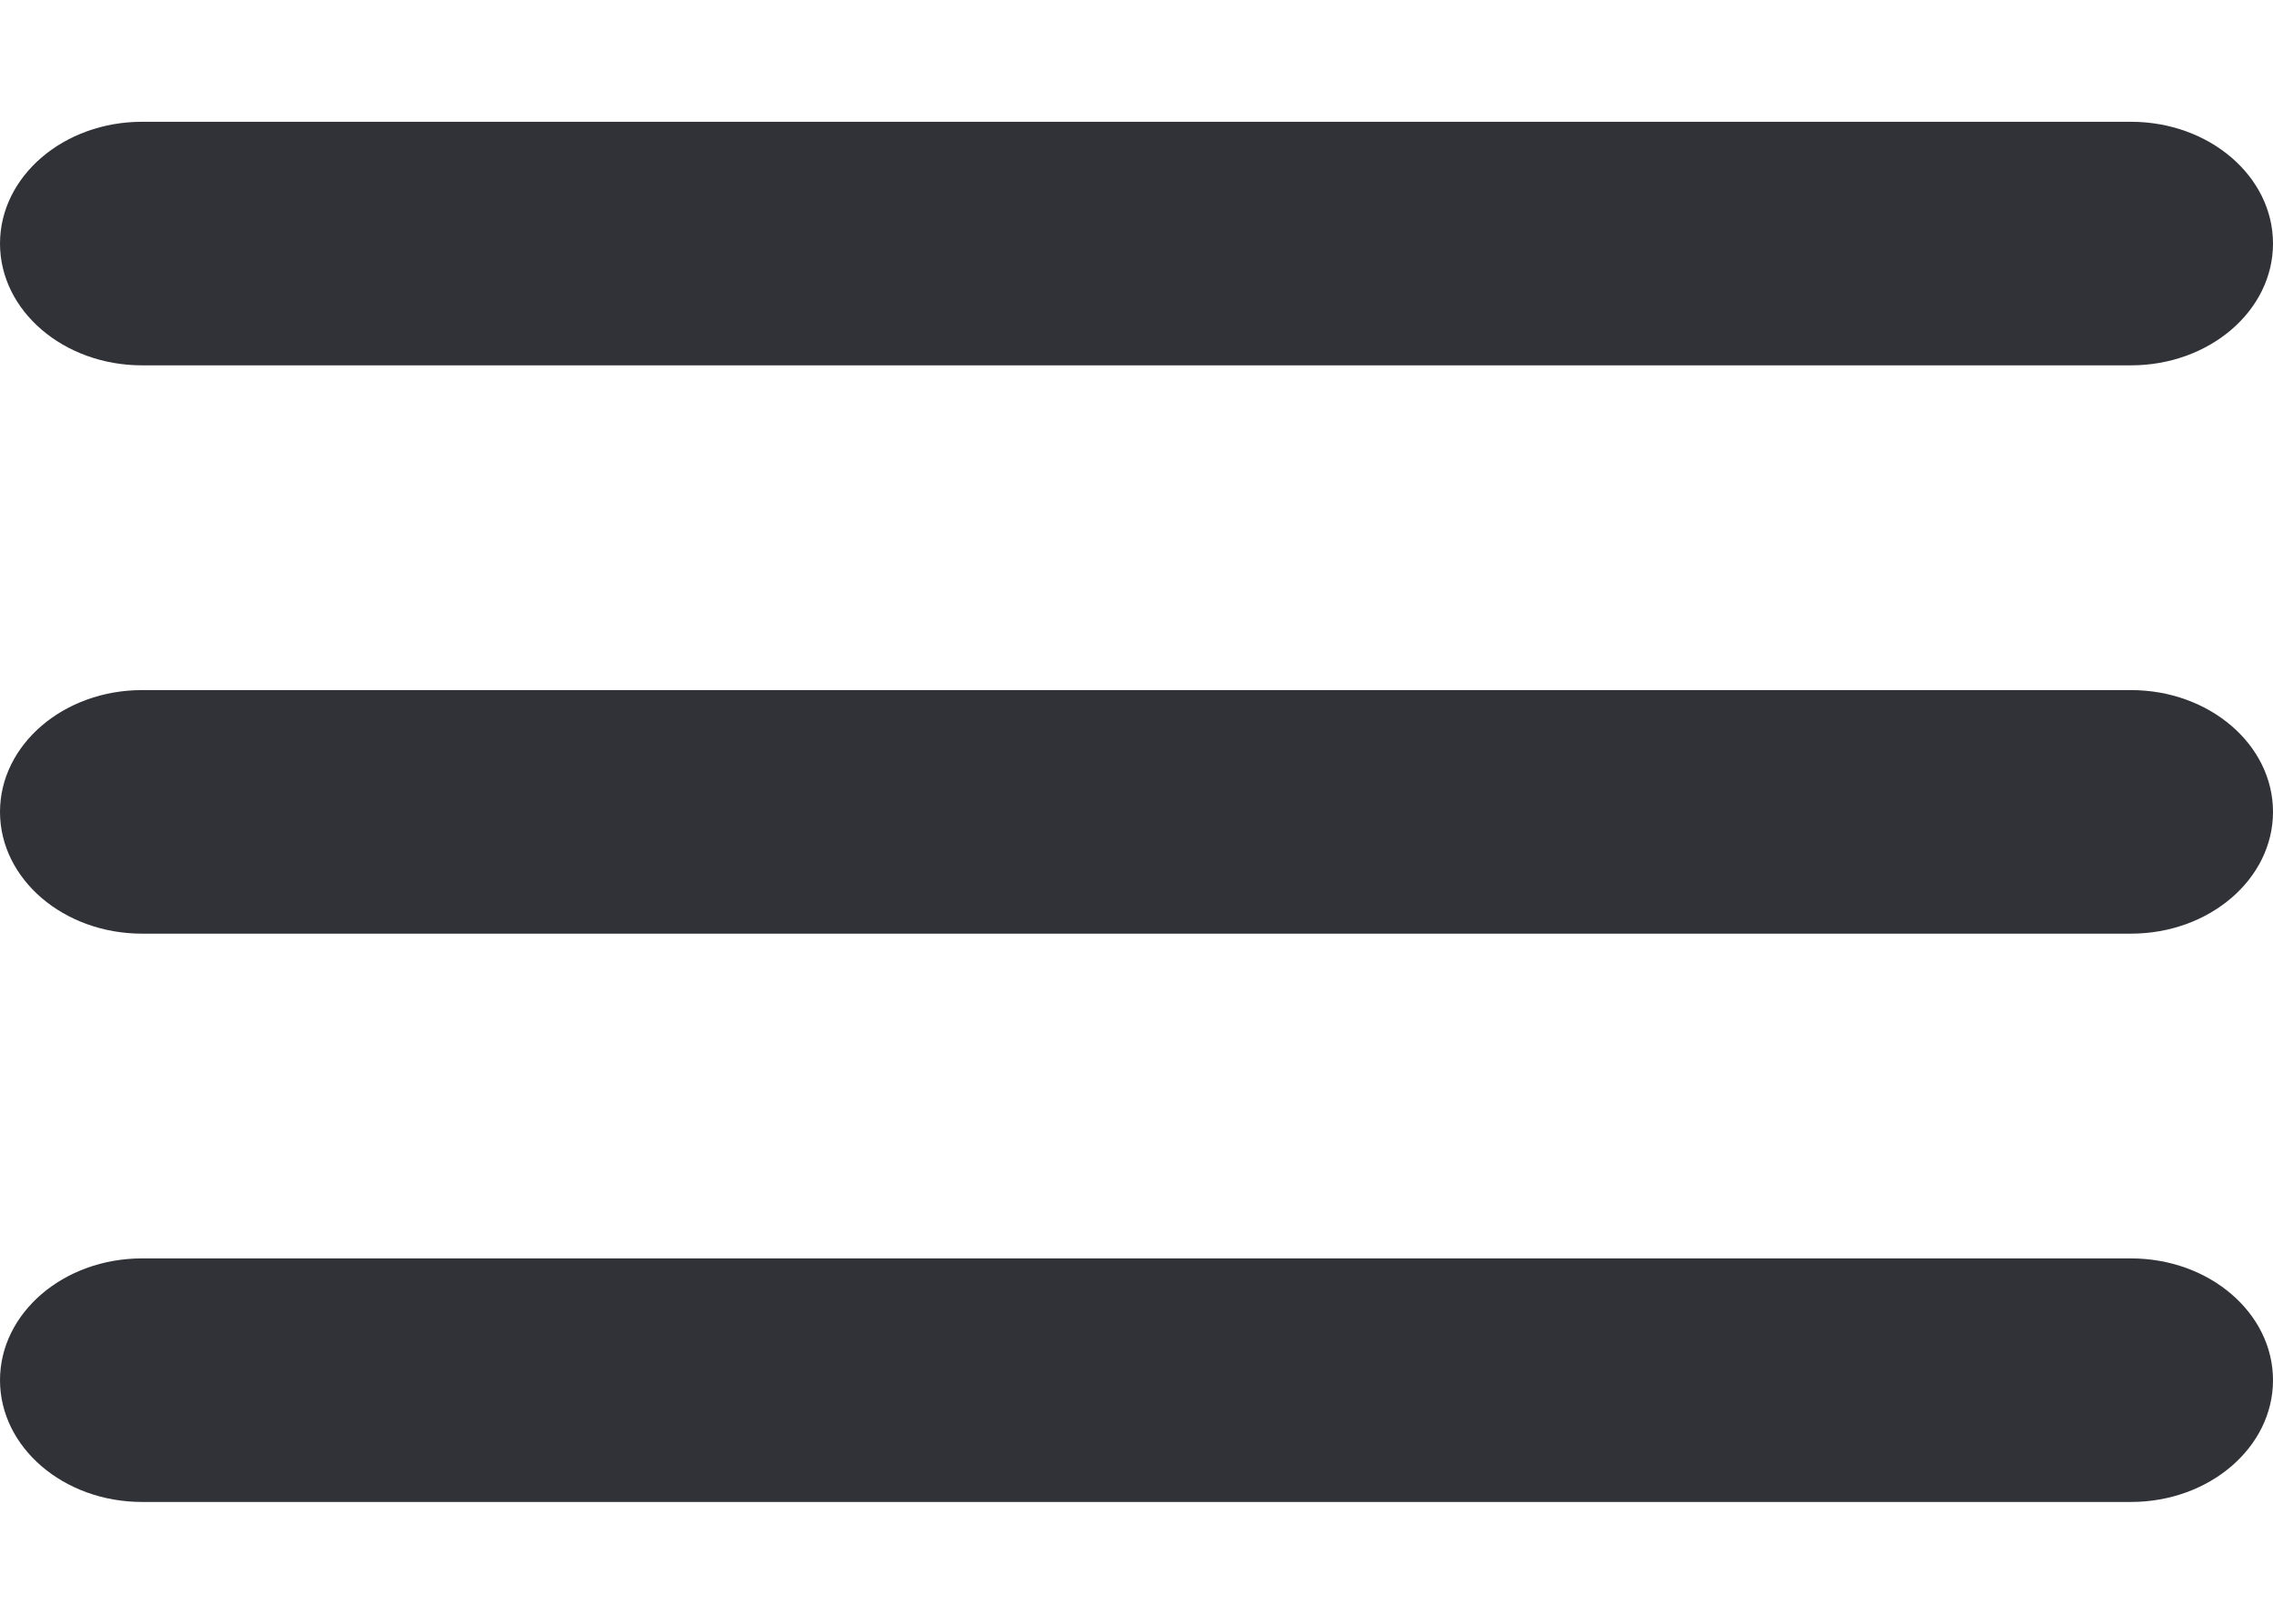
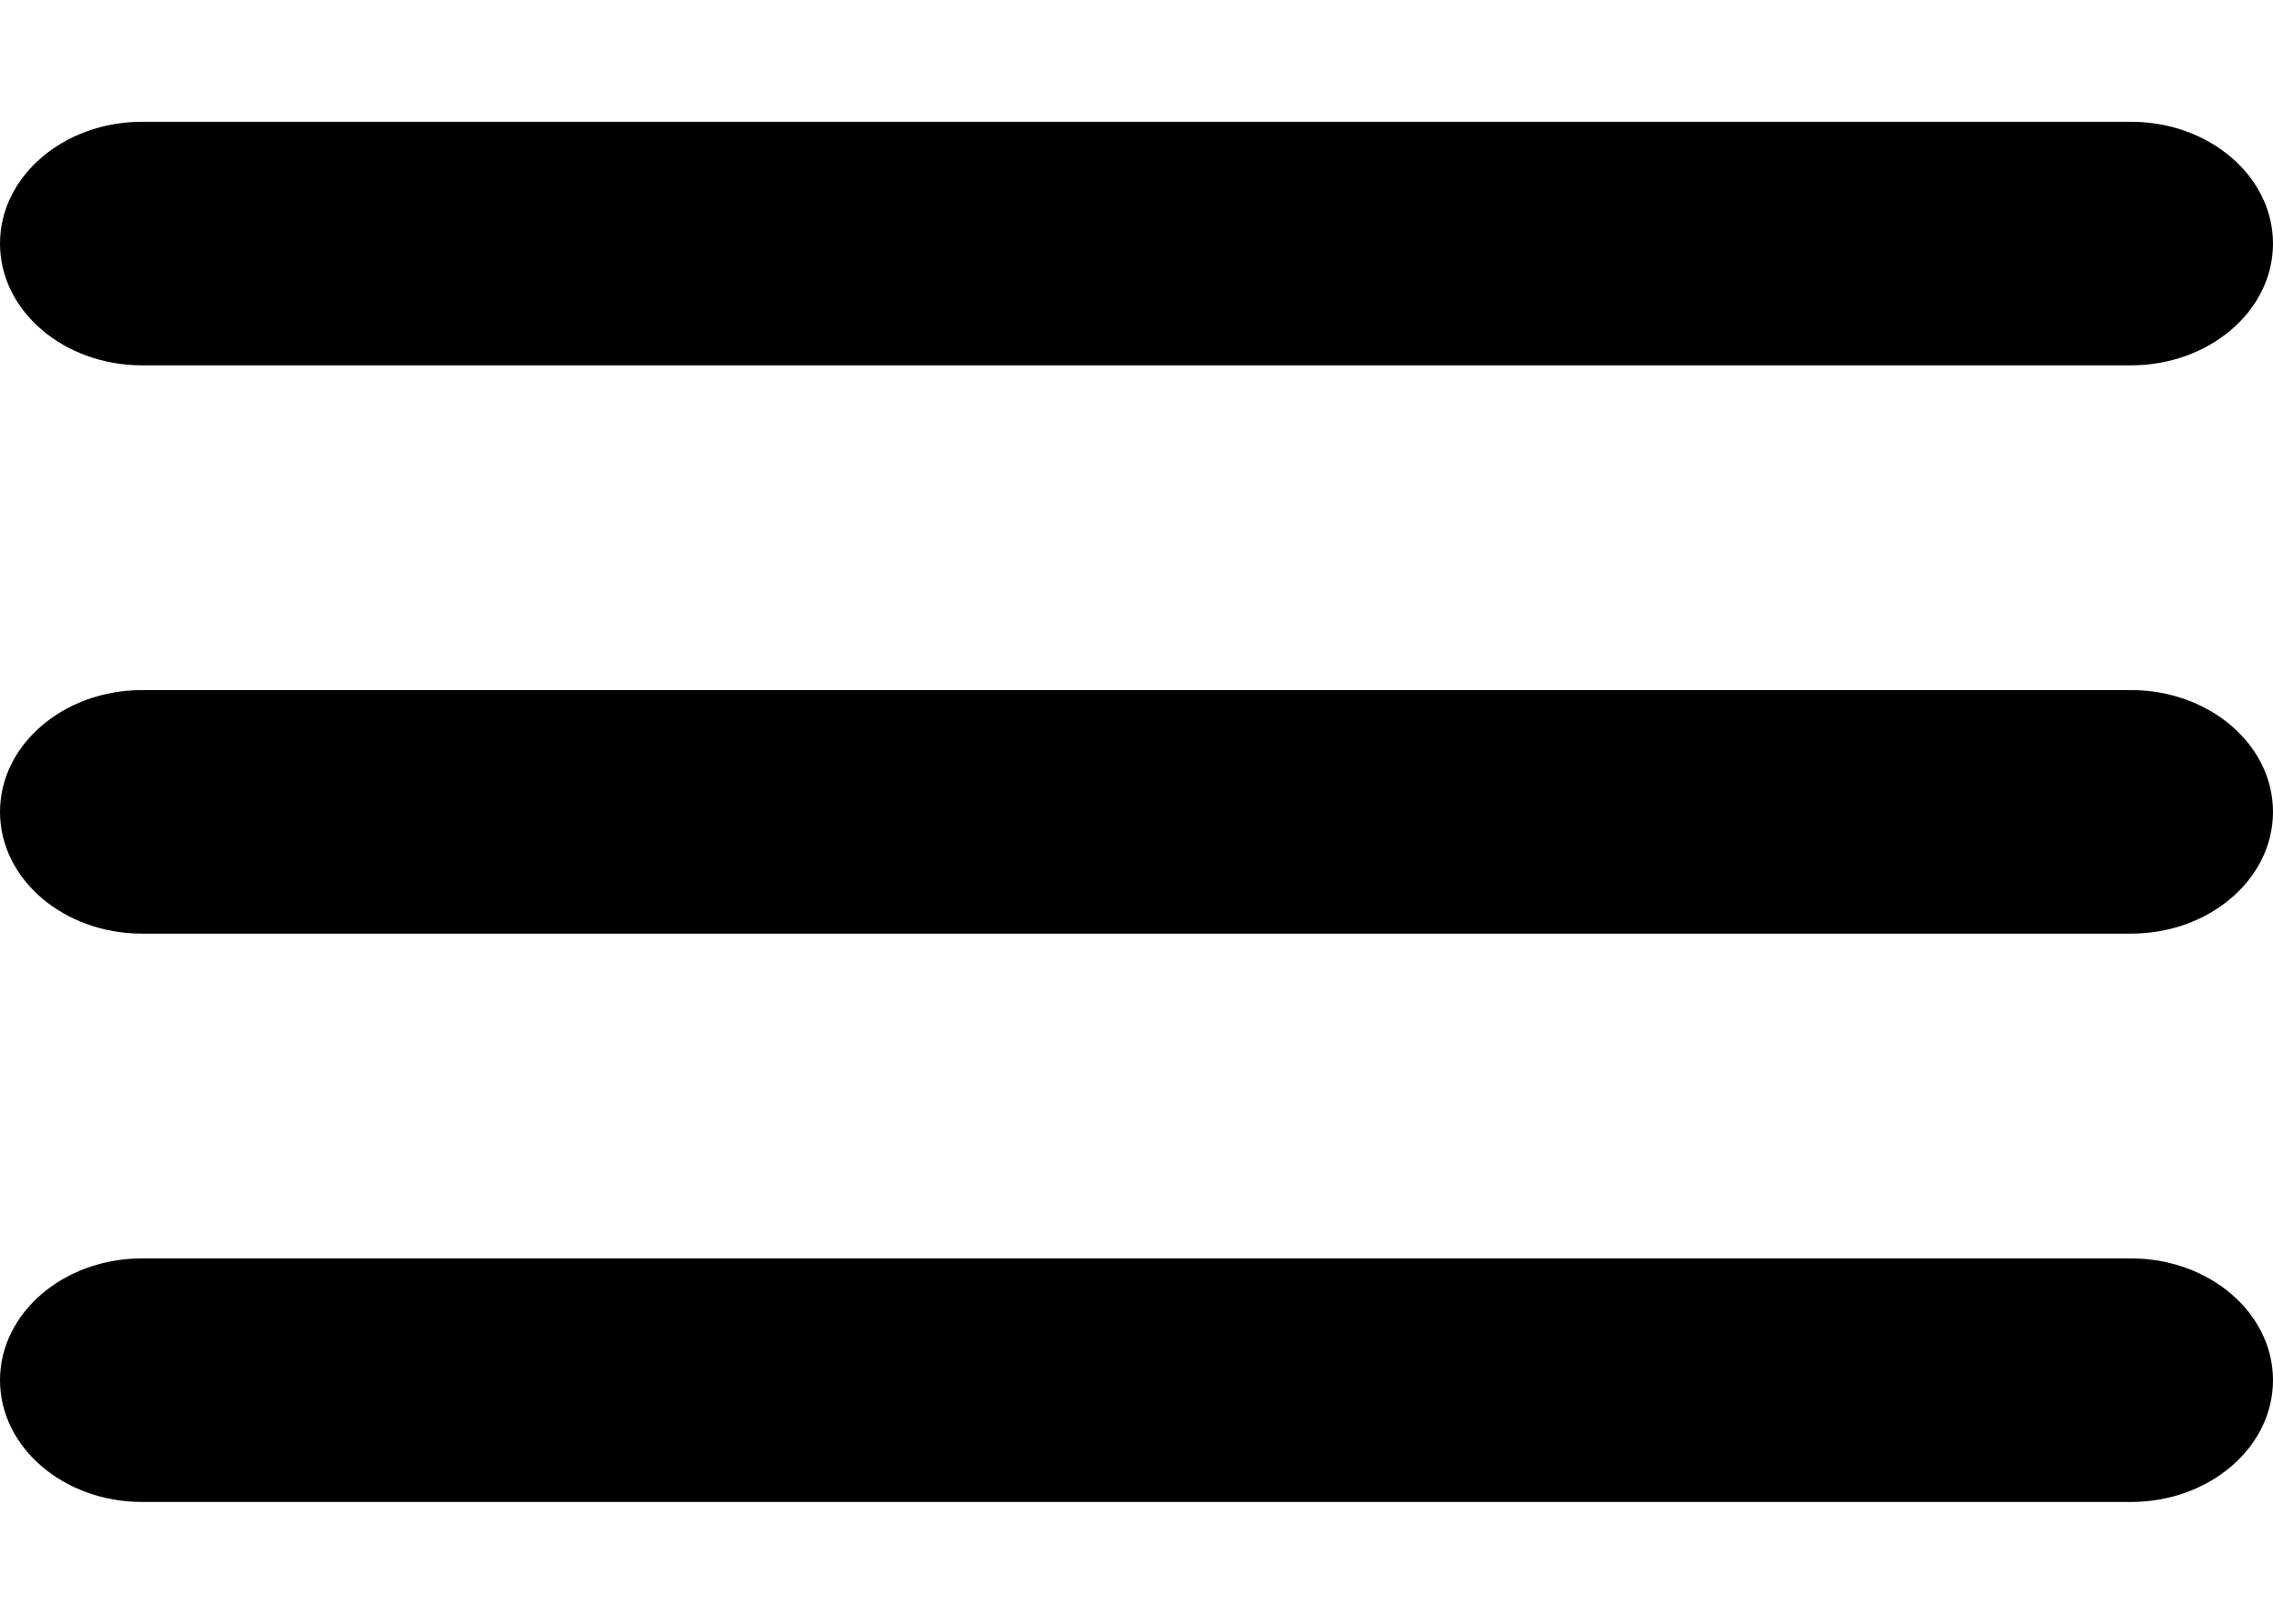
<svg xmlns="http://www.w3.org/2000/svg" width="14" height="10" viewBox="0 0 14 10" fill="none">
-   <path d="M0 1.5C0 1.086 0.392 0.75 0.875 0.75H13.125C13.608 0.75 14 1.086 14 1.5C14 1.914 13.608 2.25 13.125 2.25H0.875C0.392 2.25 0 1.914 0 1.5Z" fill="#313237" />
-   <path d="M0 5C0 4.586 0.392 4.25 0.875 4.25H13.125C13.608 4.25 14 4.586 14 5C14 5.414 13.608 5.75 13.125 5.75H0.875C0.392 5.75 0 5.414 0 5Z" fill="#313237" />
-   <path d="M0.875 7.75C0.392 7.75 0 8.086 0 8.5C0 8.914 0.392 9.25 0.875 9.25H13.125C13.608 9.25 14 8.914 14 8.5C14 8.086 13.608 7.75 13.125 7.75H0.875Z" fill="#313237" />
+   <path d="M0 1.5C0 1.086 0.392 0.75 0.875 0.75H13.125C13.608 0.75 14 1.086 14 1.5C14 1.914 13.608 2.25 13.125 2.25H0.875C0.392 2.25 0 1.914 0 1.5Z" fill="currentColor" />
+   <path d="M0 5C0 4.586 0.392 4.25 0.875 4.25H13.125C13.608 4.25 14 4.586 14 5C14 5.414 13.608 5.75 13.125 5.75H0.875C0.392 5.75 0 5.414 0 5Z" fill="currentColor" />
+   <path d="M0.875 7.75C0.392 7.75 0 8.086 0 8.5C0 8.914 0.392 9.25 0.875 9.25H13.125C13.608 9.25 14 8.914 14 8.5C14 8.086 13.608 7.75 13.125 7.75H0.875Z" fill="currentColor" />
</svg>
